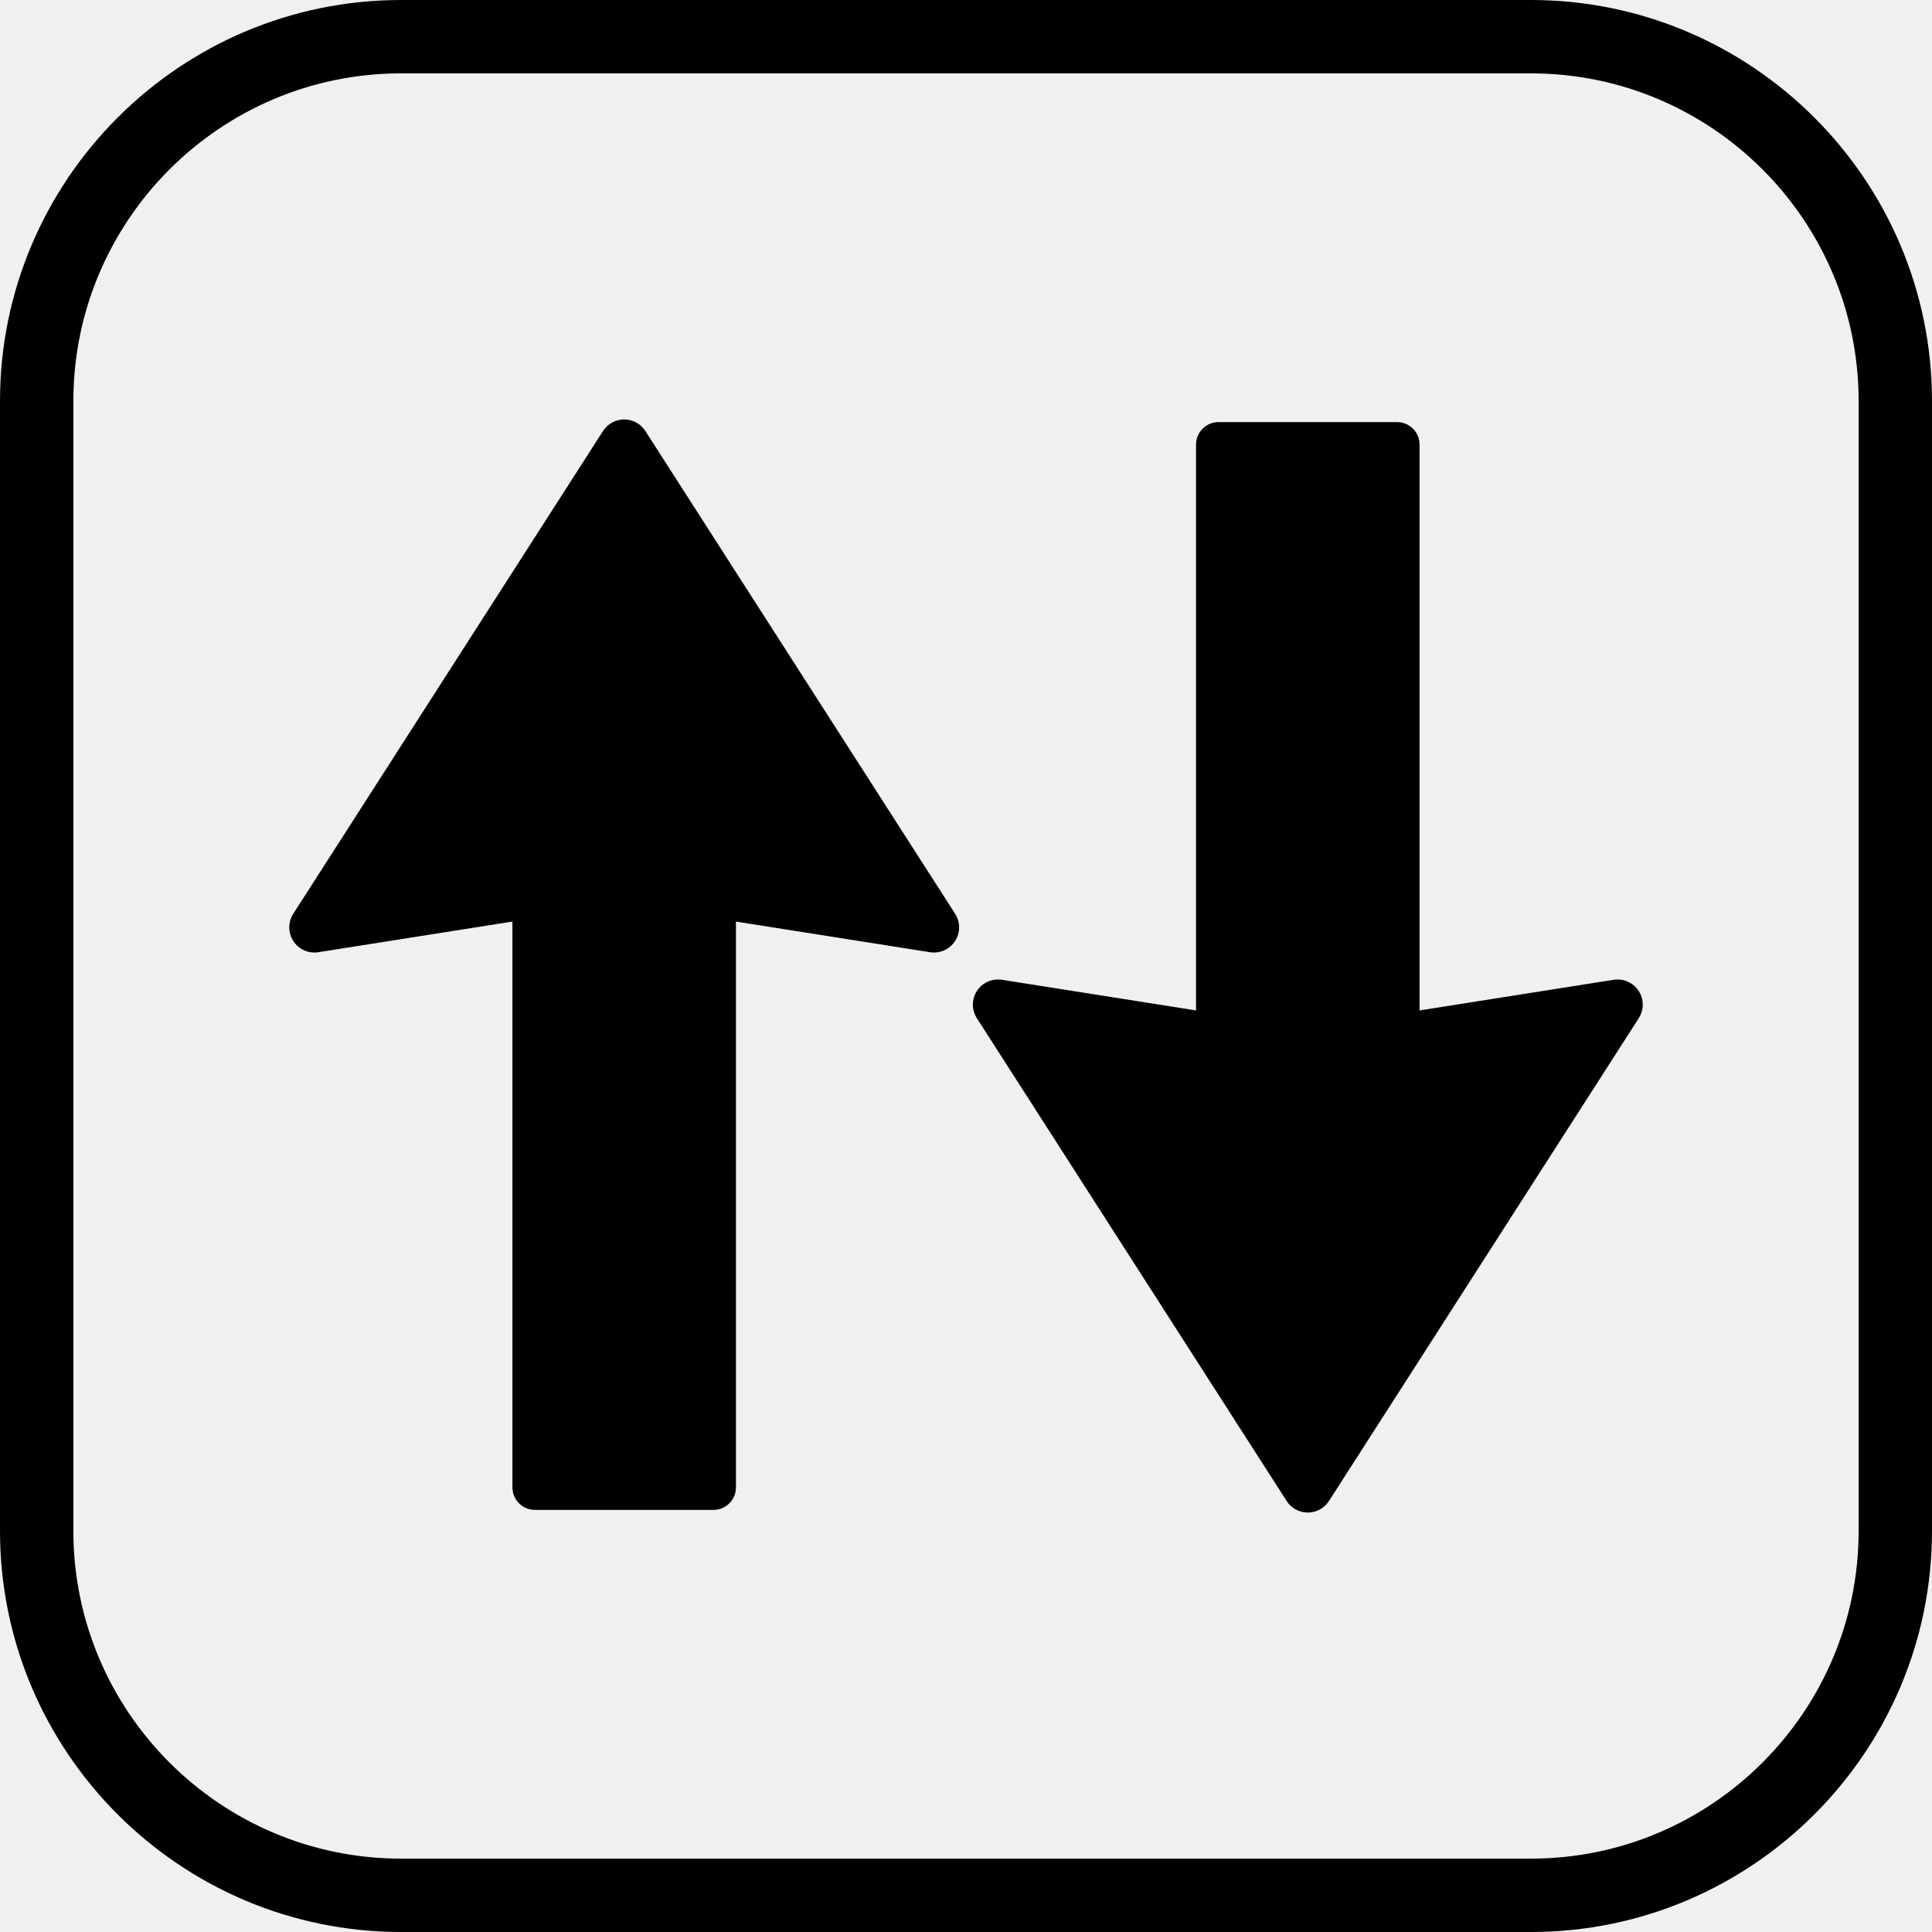
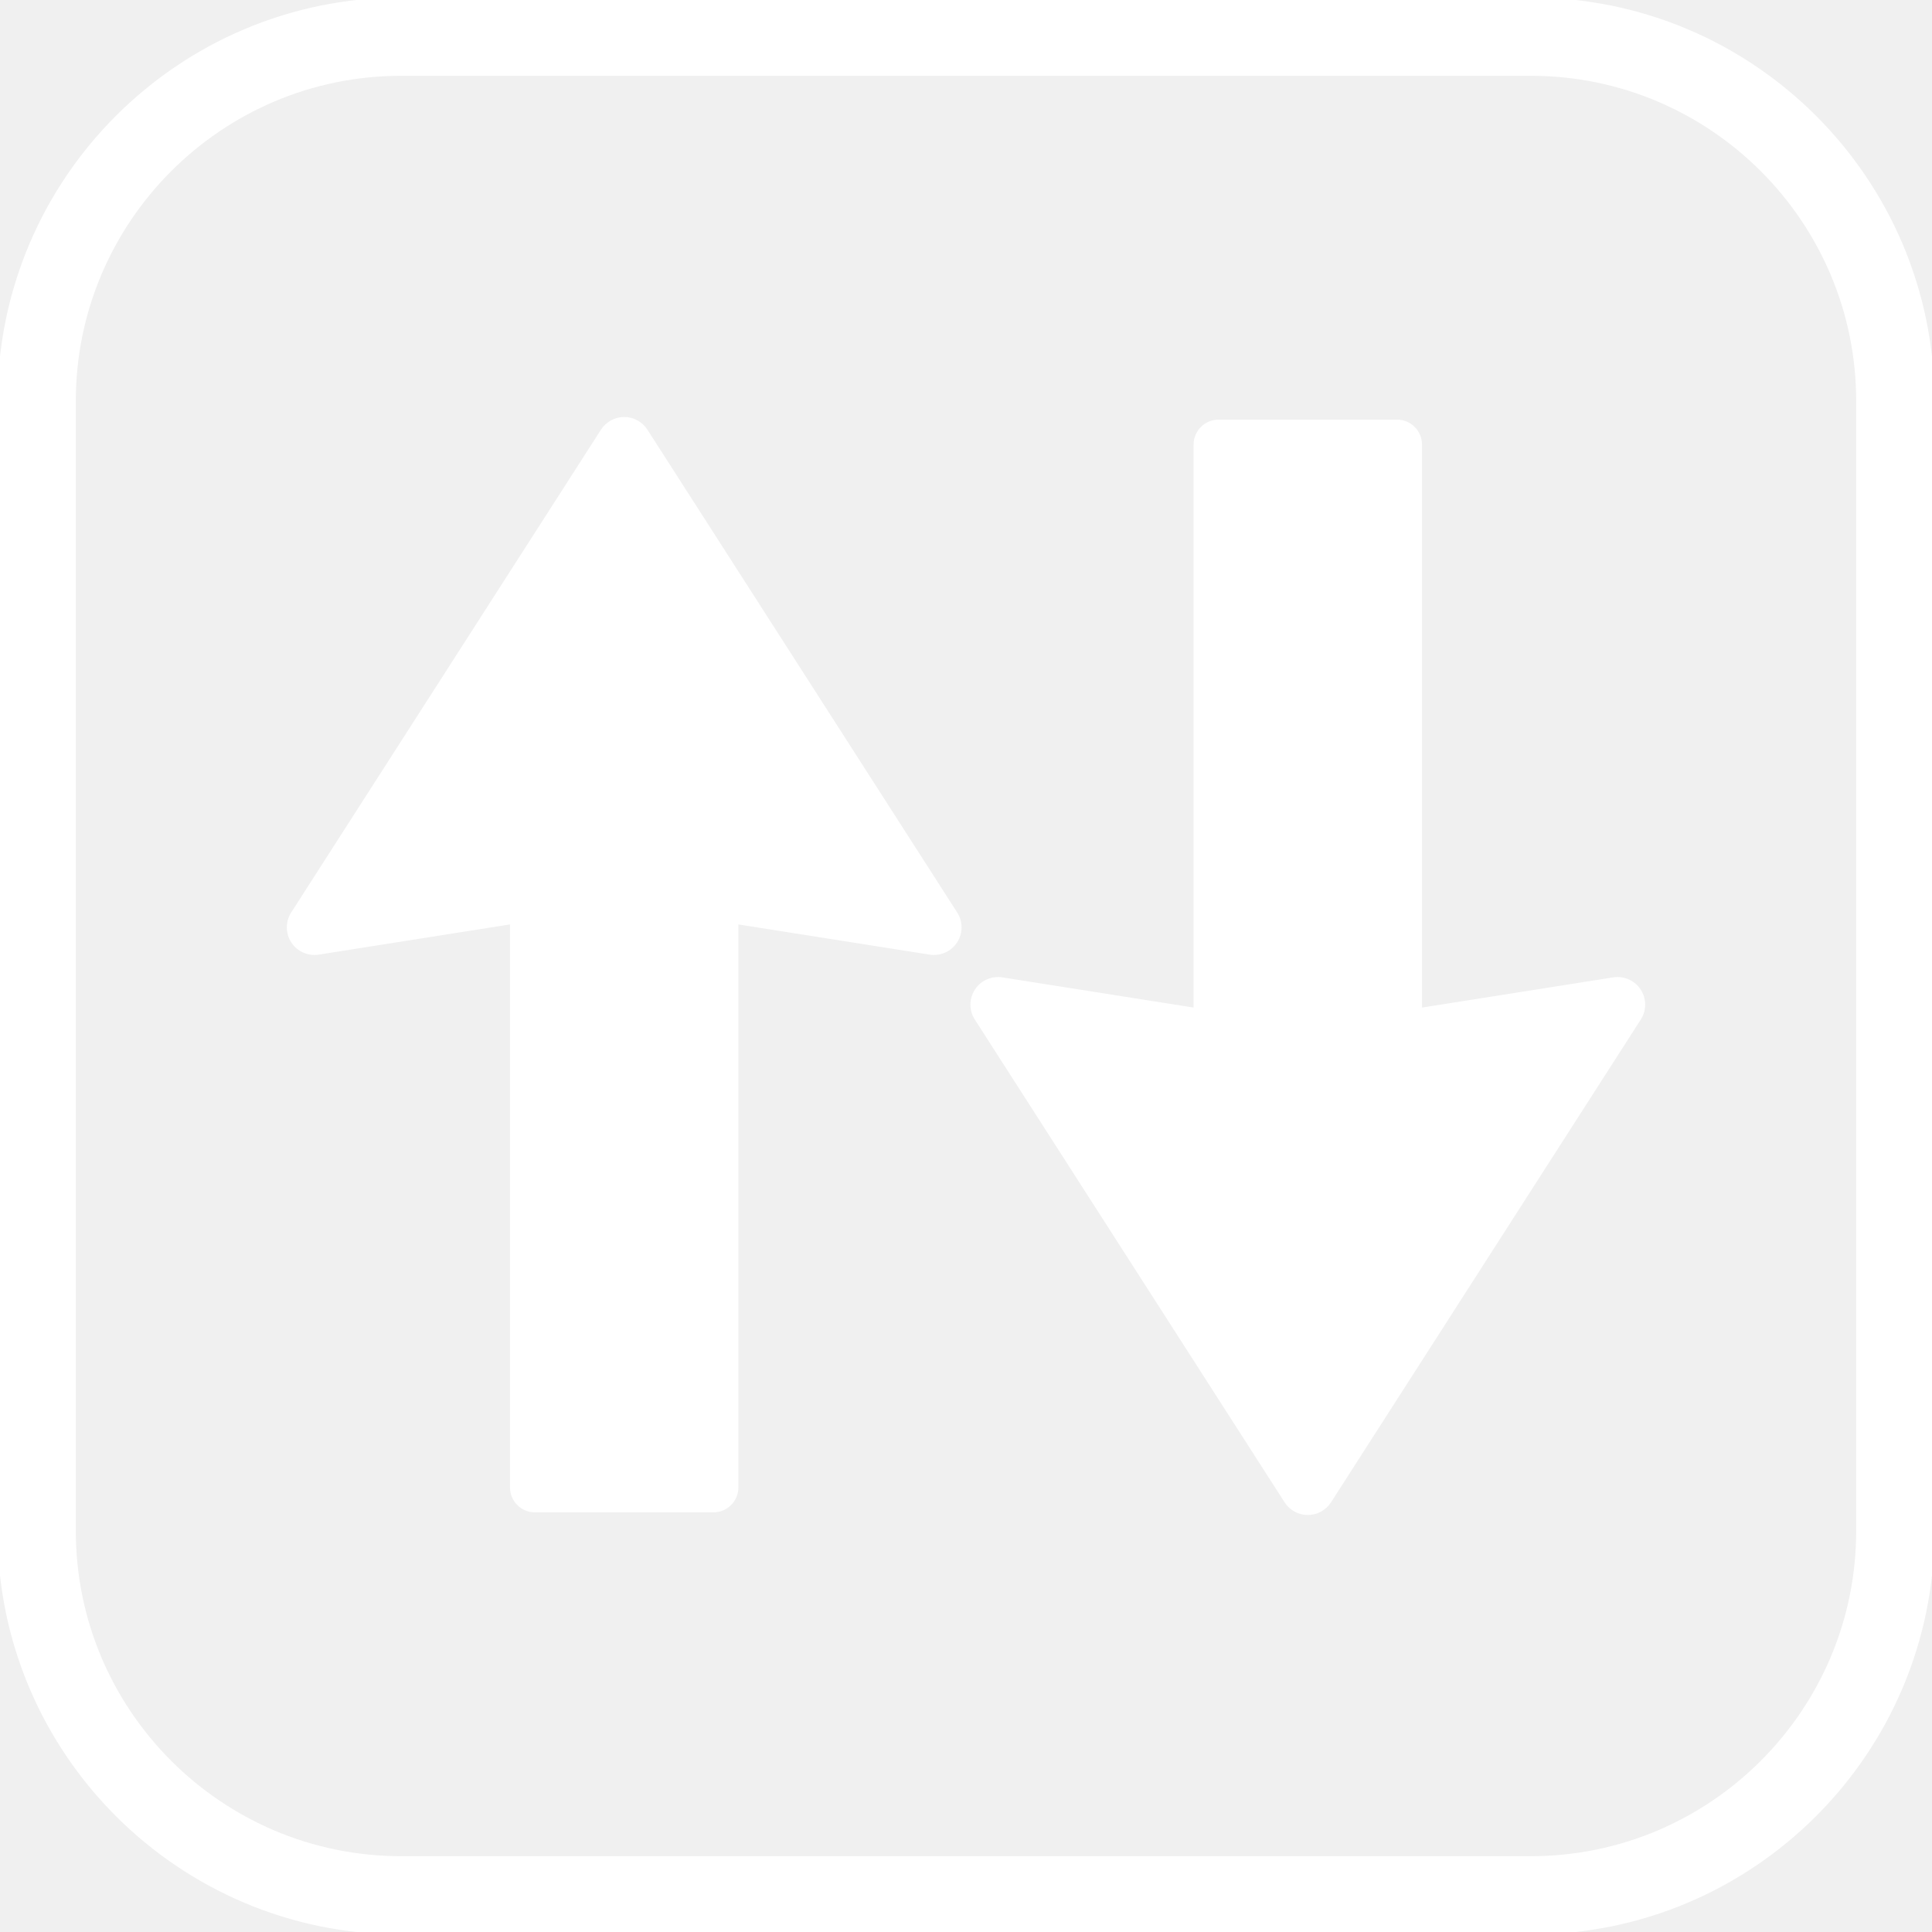
- <svg xmlns="http://www.w3.org/2000/svg" fill="#000000" height="800px" width="800px" version="1.1" id="Capa_1" viewBox="0 0 395 395" xml:space="preserve">
+ <svg xmlns="http://www.w3.org/2000/svg" fill="#ffffff" height="800px" width="800px" version="1.1" id="Capa_1" viewBox="0 0 395 395" xml:space="preserve" stroke="#ffffff">
  <g id="SVGRepo_bgCarrier" stroke-width="0" />
  <g id="SVGRepo_tracerCarrier" stroke-linecap="round" stroke-linejoin="round" />
  <g id="SVGRepo_iconCarrier">
    <g>
      <path d="M131.946,88.121c-0.946-1.474-2.577-2.365-4.328-2.365c-1.752,0-3.382,0.891-4.328,2.365l-63.334,98.705 c-1.094,1.705-1.085,3.893,0.022,5.588c1.107,1.695,3.109,2.582,5.107,2.268l39.682-6.266v115.686c0,2.541,2.06,4.6,4.601,4.6h36.5 c2.541,0,4.6-2.06,4.6-4.6V188.417l39.681,6.266c0.268,0.042,0.537,0.063,0.803,0.063c1.718,0,3.346-0.863,4.305-2.331 c1.107-1.696,1.116-3.884,0.022-5.588L131.946,88.121z" />
      <path d="M329.914,200.318l-39.682,6.266V90.897c0-2.541-2.06-4.6-4.6-4.6h-36.5c-2.541,0-4.601,2.06-4.601,4.6v115.686 l-39.681-6.266c-1.999-0.31-4,0.573-5.107,2.268c-1.107,1.696-1.116,3.884-0.022,5.588l63.333,98.705 c0.946,1.474,2.577,2.365,4.328,2.365c1.751,0,3.382-0.891,4.328-2.365l63.334-98.705c1.094-1.705,1.085-3.893-0.022-5.588 C333.914,200.89,331.914,200.005,329.914,200.318z" />
      <path d="M313.001,0H81.999C36.785,0,0,36.784,0,81.998v230.993C0,358.211,36.785,395,81.999,395h231.002 C358.216,395,395,358.211,395,312.991V81.998C395,36.784,358.216,0,313.001,0z M380,312.991C380,349.94,349.945,380,313.001,380 H81.999C45.056,380,15,349.94,15,312.991V81.998C15,45.055,45.056,15,81.999,15h231.002C349.945,15,380,45.055,380,81.998V312.991z " />
    </g>
  </g>
</svg>
